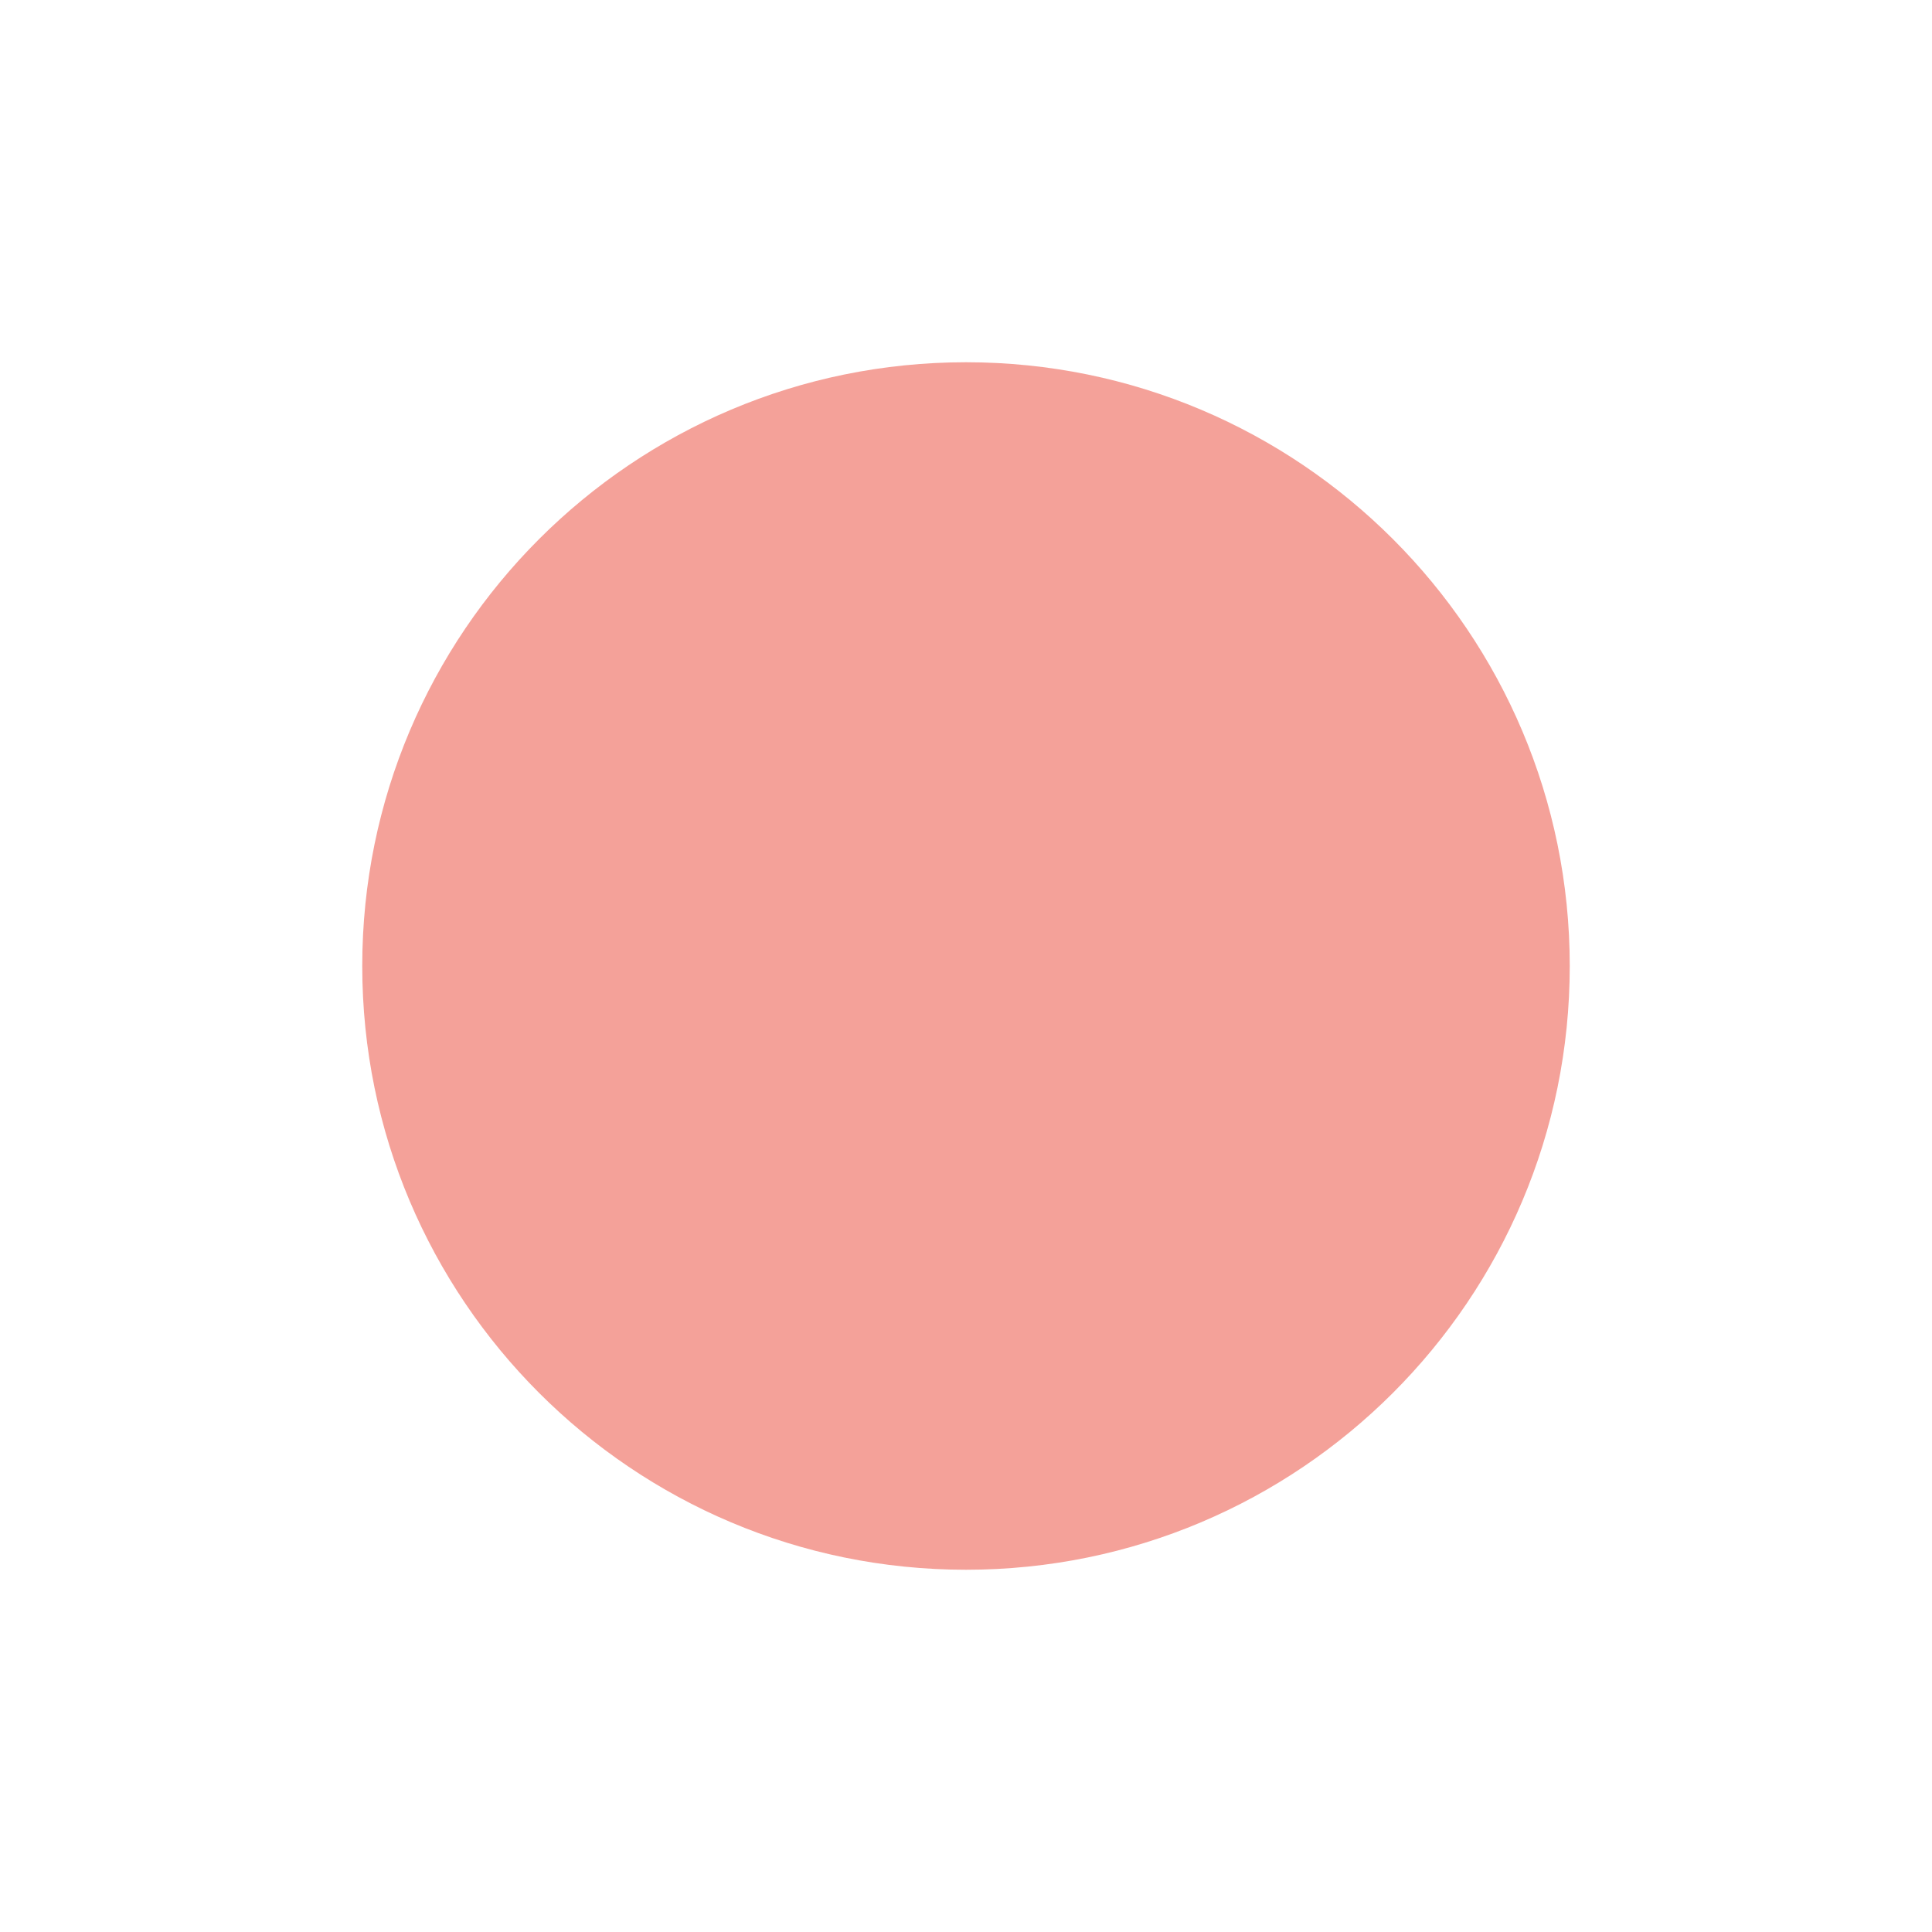
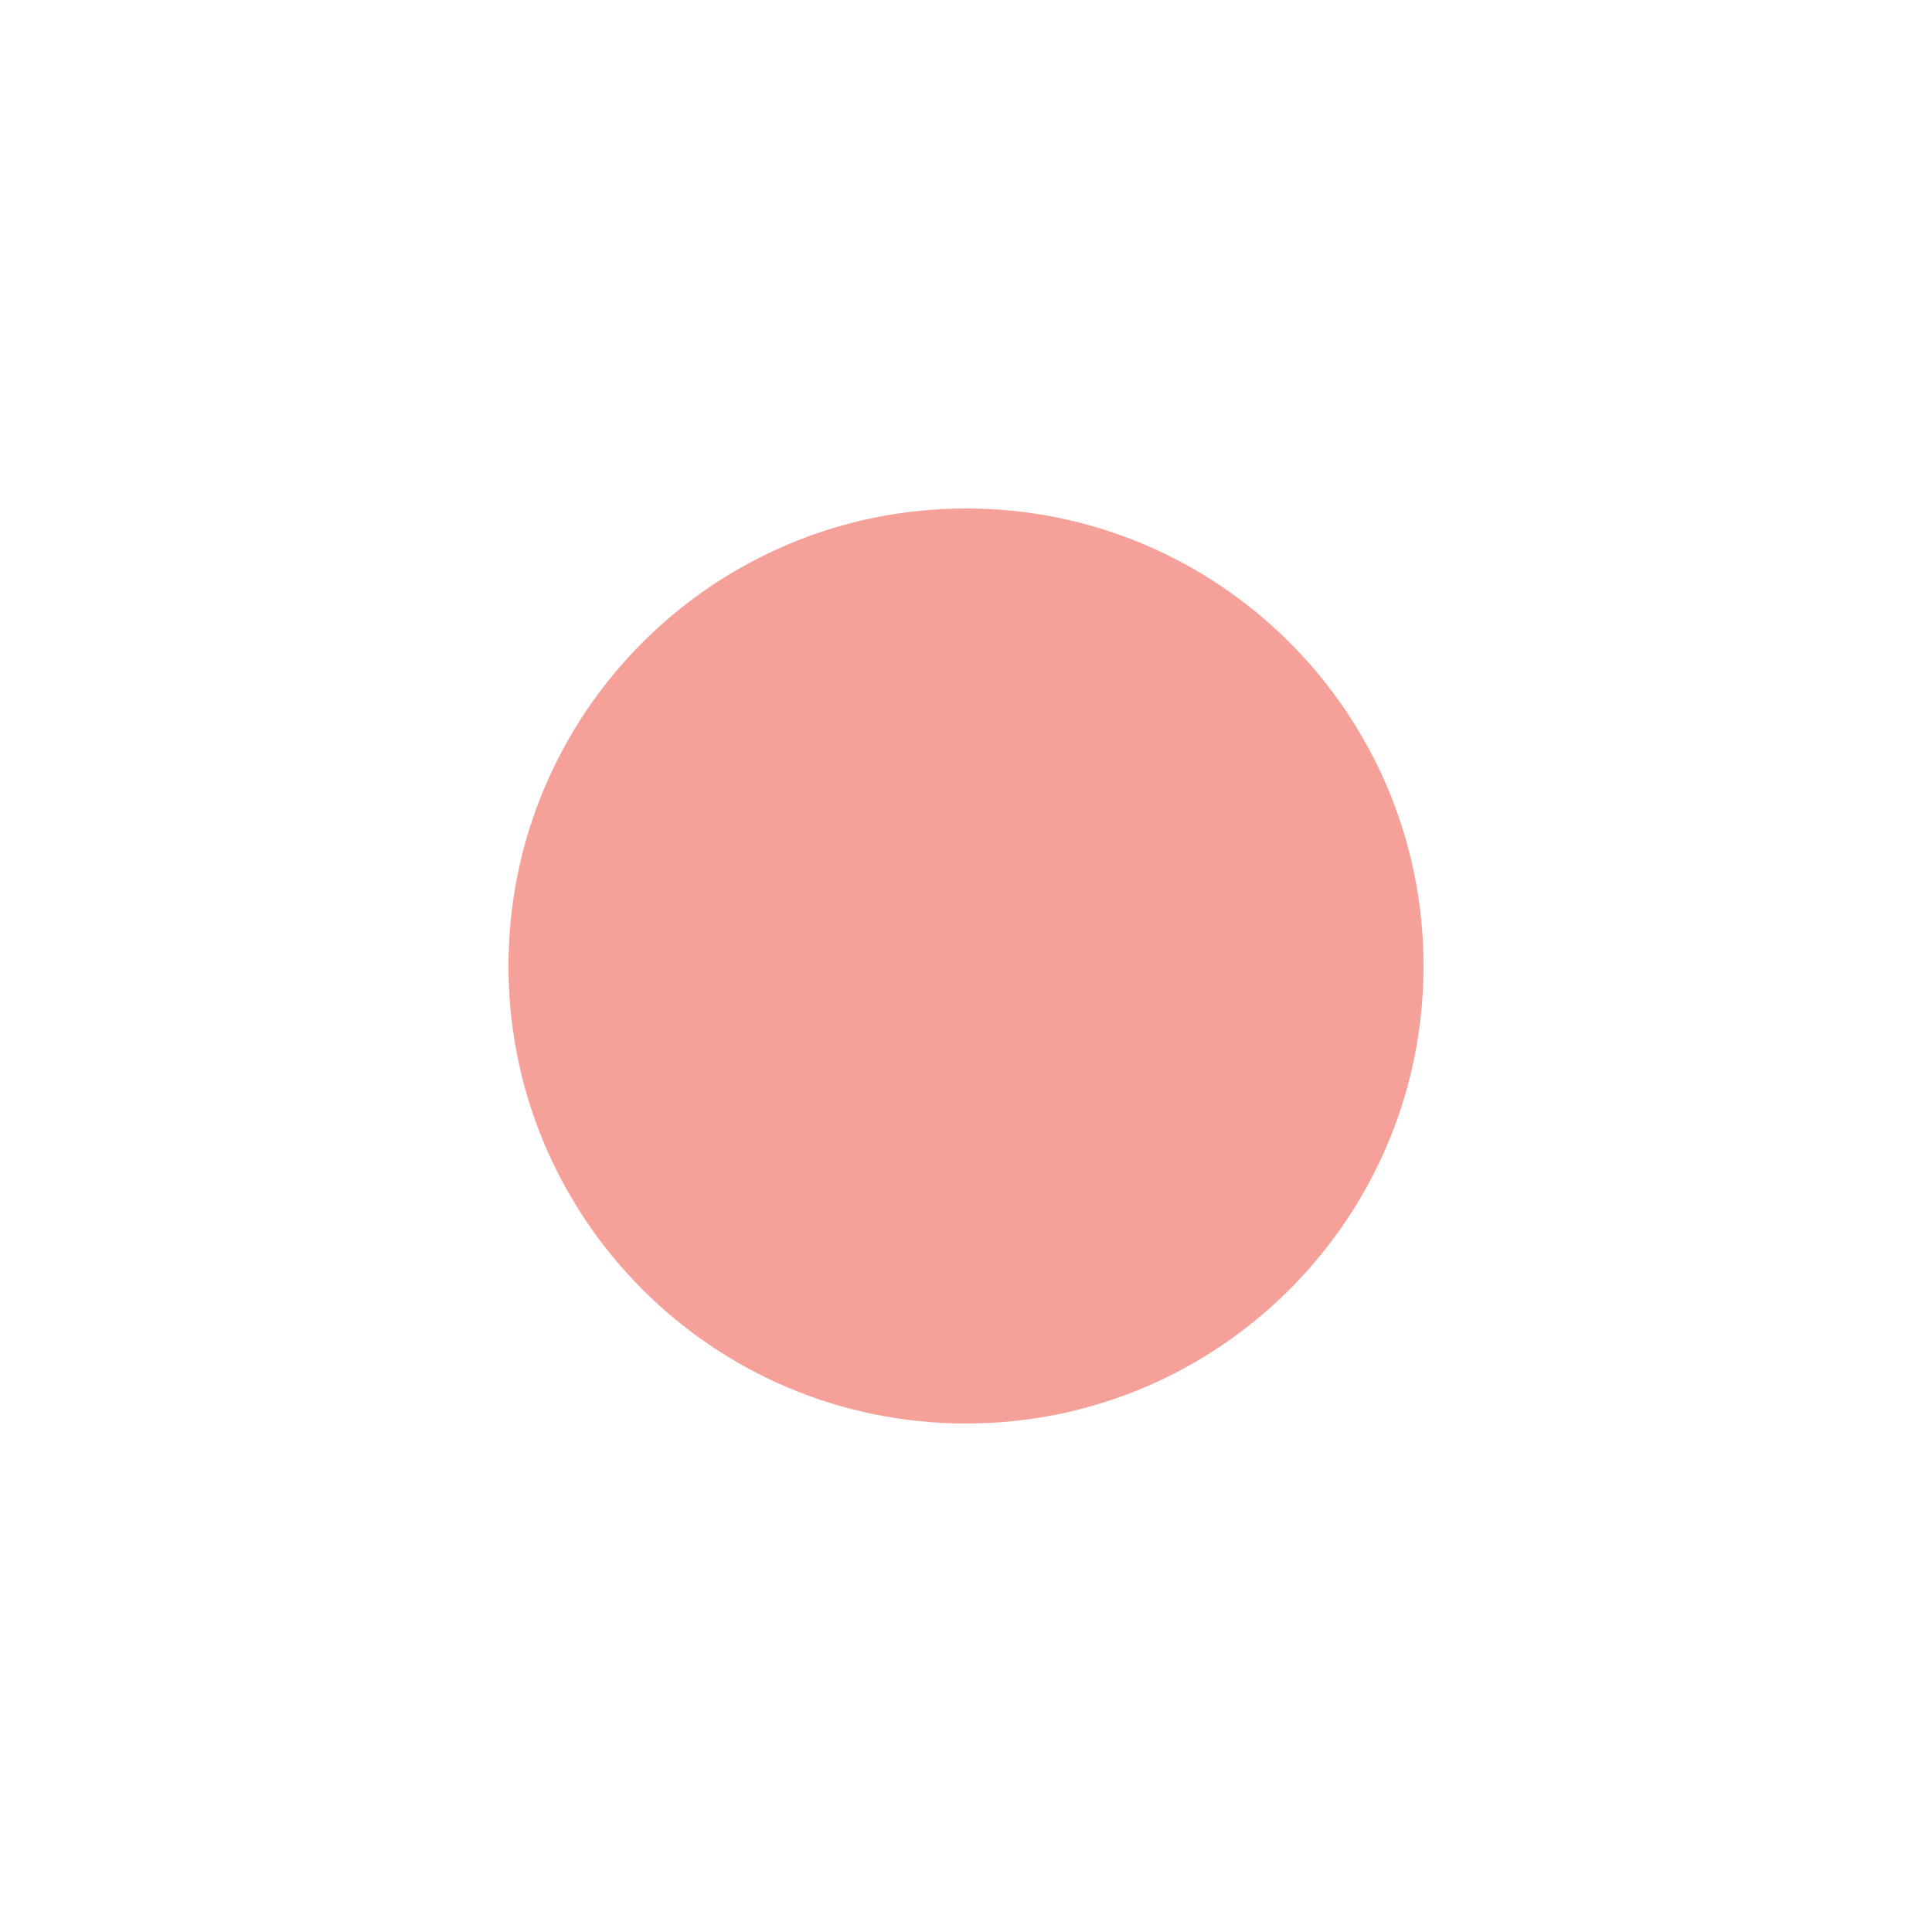
- <svg xmlns="http://www.w3.org/2000/svg" width="16" height="16" viewBox="0 0 16 16">
-   <g fill="none" fill-rule="evenodd" fill-opacity="0.4">
-     <g fill="#E51400">
-       <circle cx="8" cy="8" r="5" />
-     </g>
+ <svg xmlns="http://www.w3.org/2000/svg" viewBox="0 0 16 16">
+   <defs>
+     <style>.icon-canvas-transparent,.icon-vs-out{fill:#f6f6f6;}.icon-canvas-transparent{opacity:0;}.cls-1{fill:#e51400;opacity:0.4;}</style>
+   </defs>
+   <g id="canvas">
+     <path class="icon-canvas-transparent" d="M16,0V16H0V0Z" />
+   </g>
+   <g id="outline" style="display: none;">
+     <path class="icon-vs-out" d="M12.632,8A4.632,4.632,0,1,1,8,3.368,4.638,4.638,0,0,1,12.632,8Z" />
+   </g>
+   <g id="iconBg">
+     <path class="cls-1" d="M11.789,8A3.789,3.789,0,1,1,8,4.211,3.788,3.788,0,0,1,11.789,8Z" />
  </g>
</svg>
